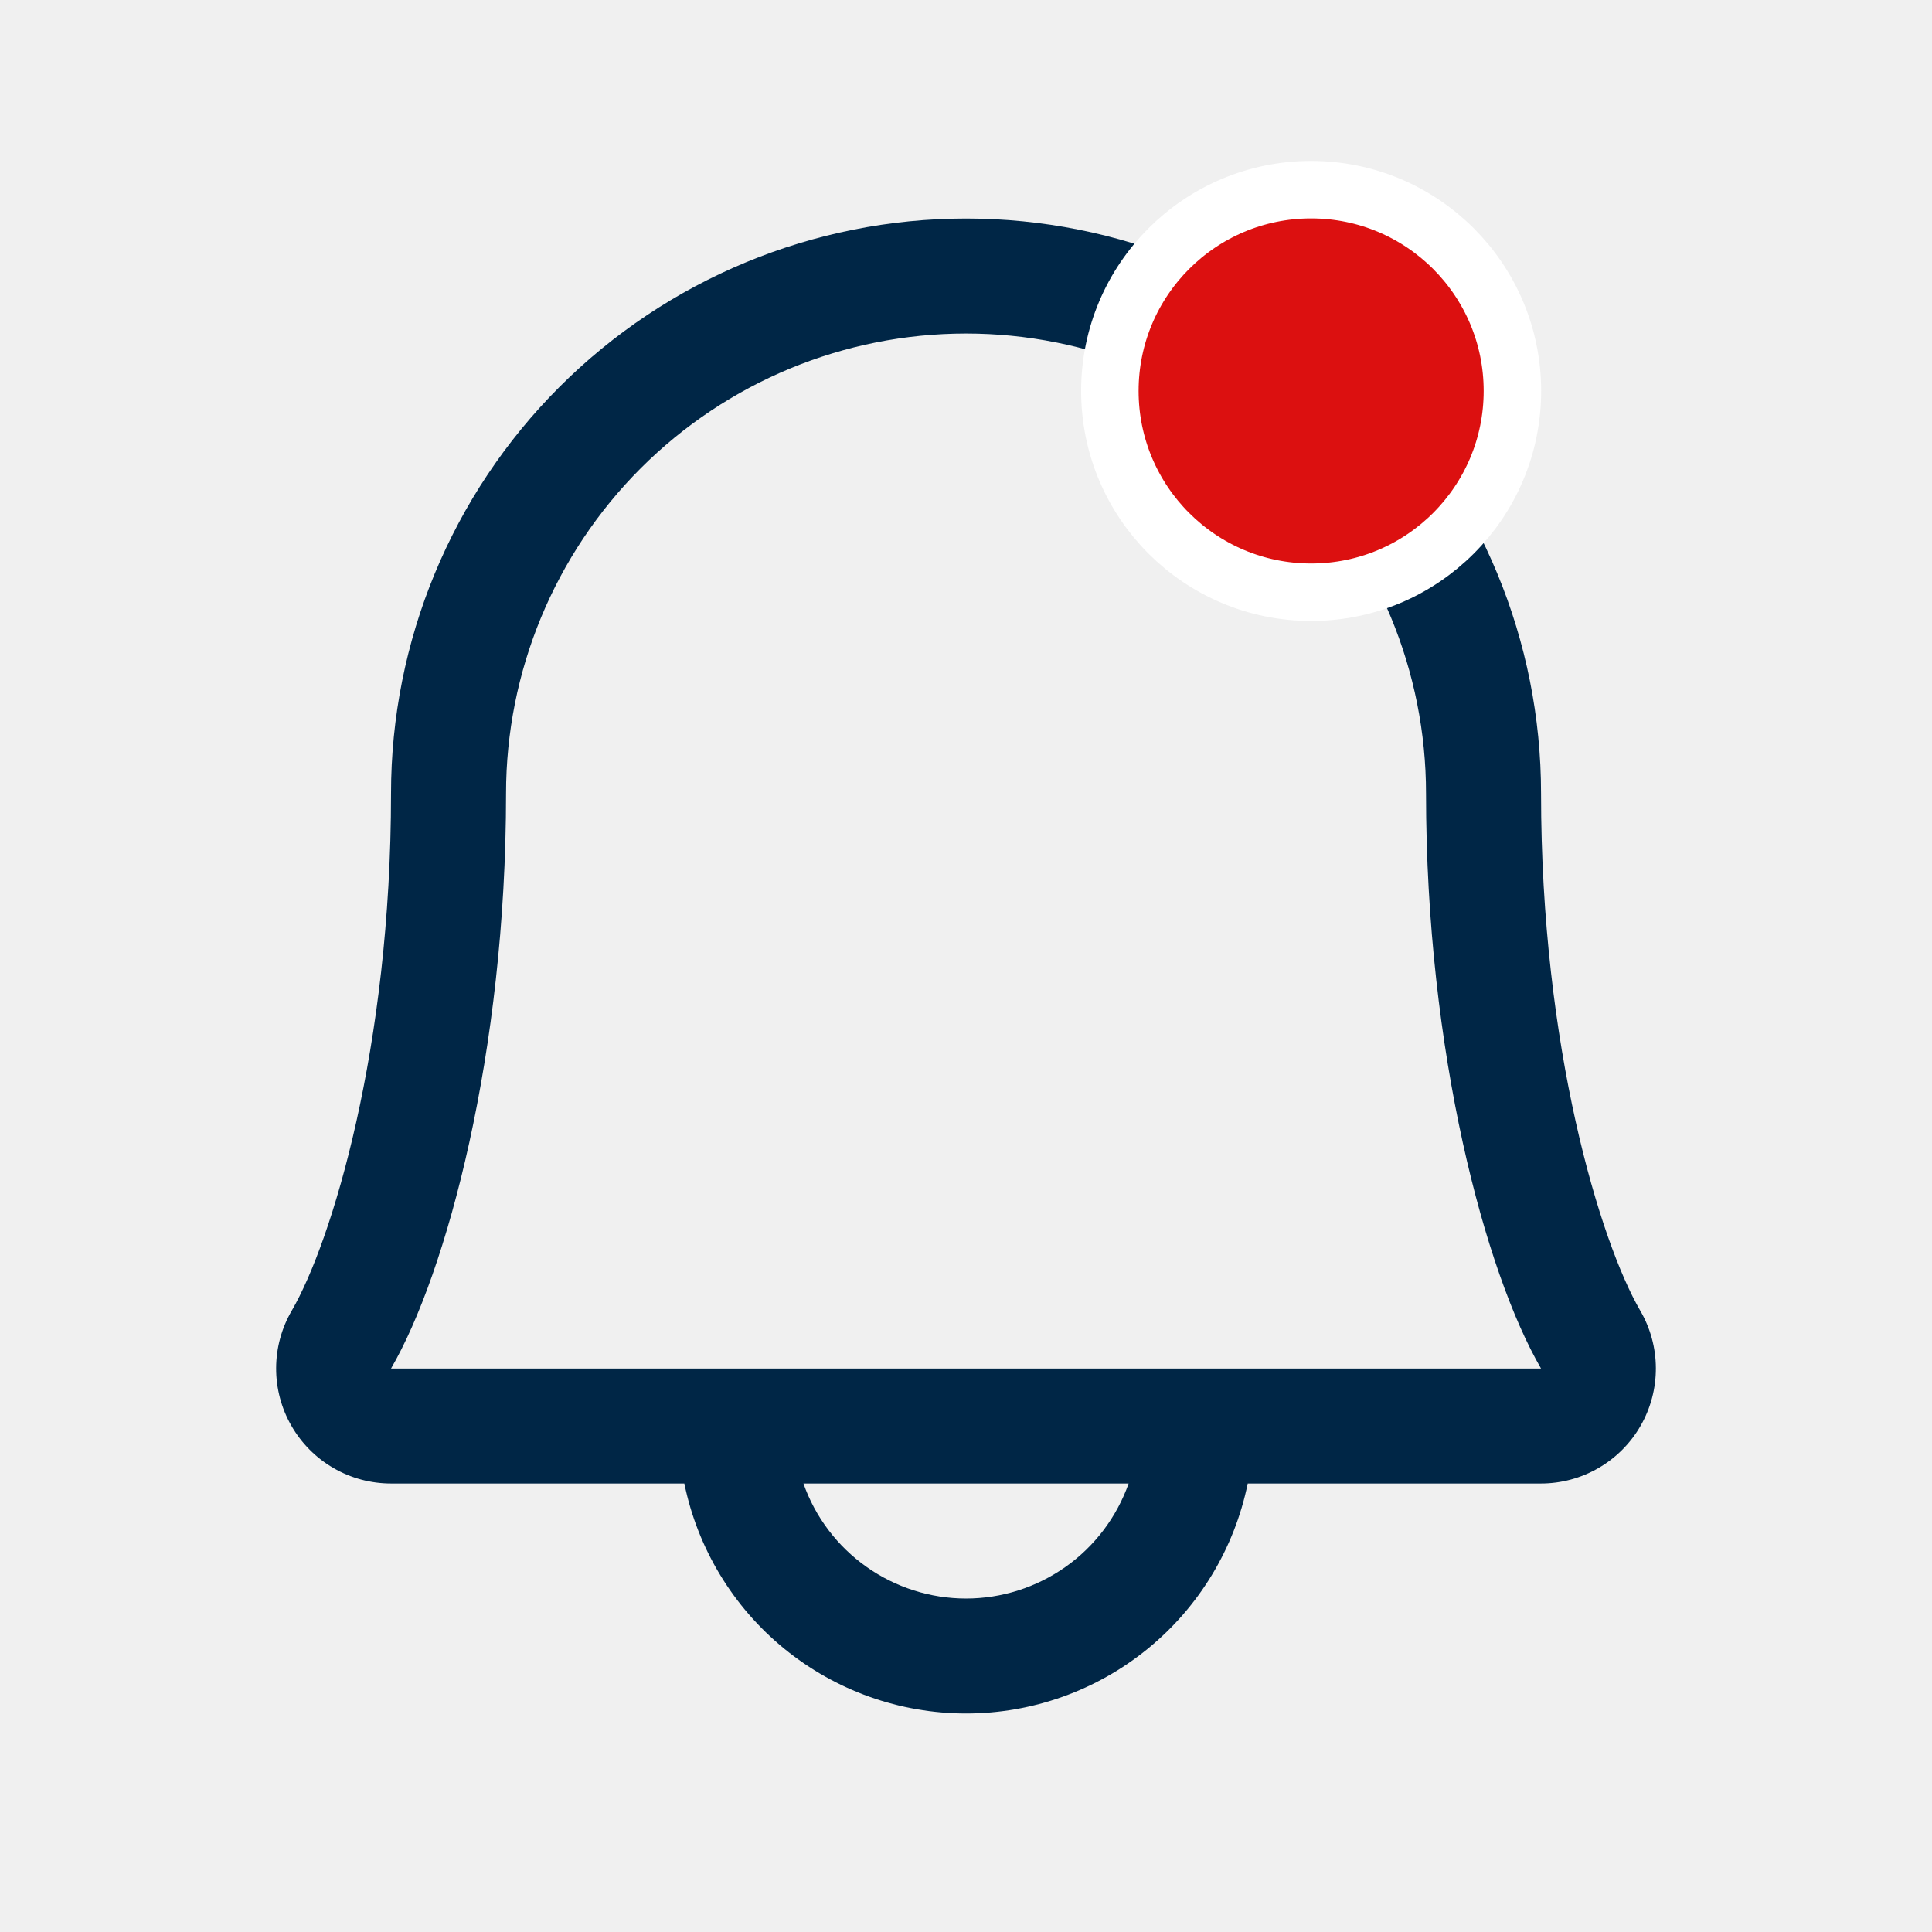
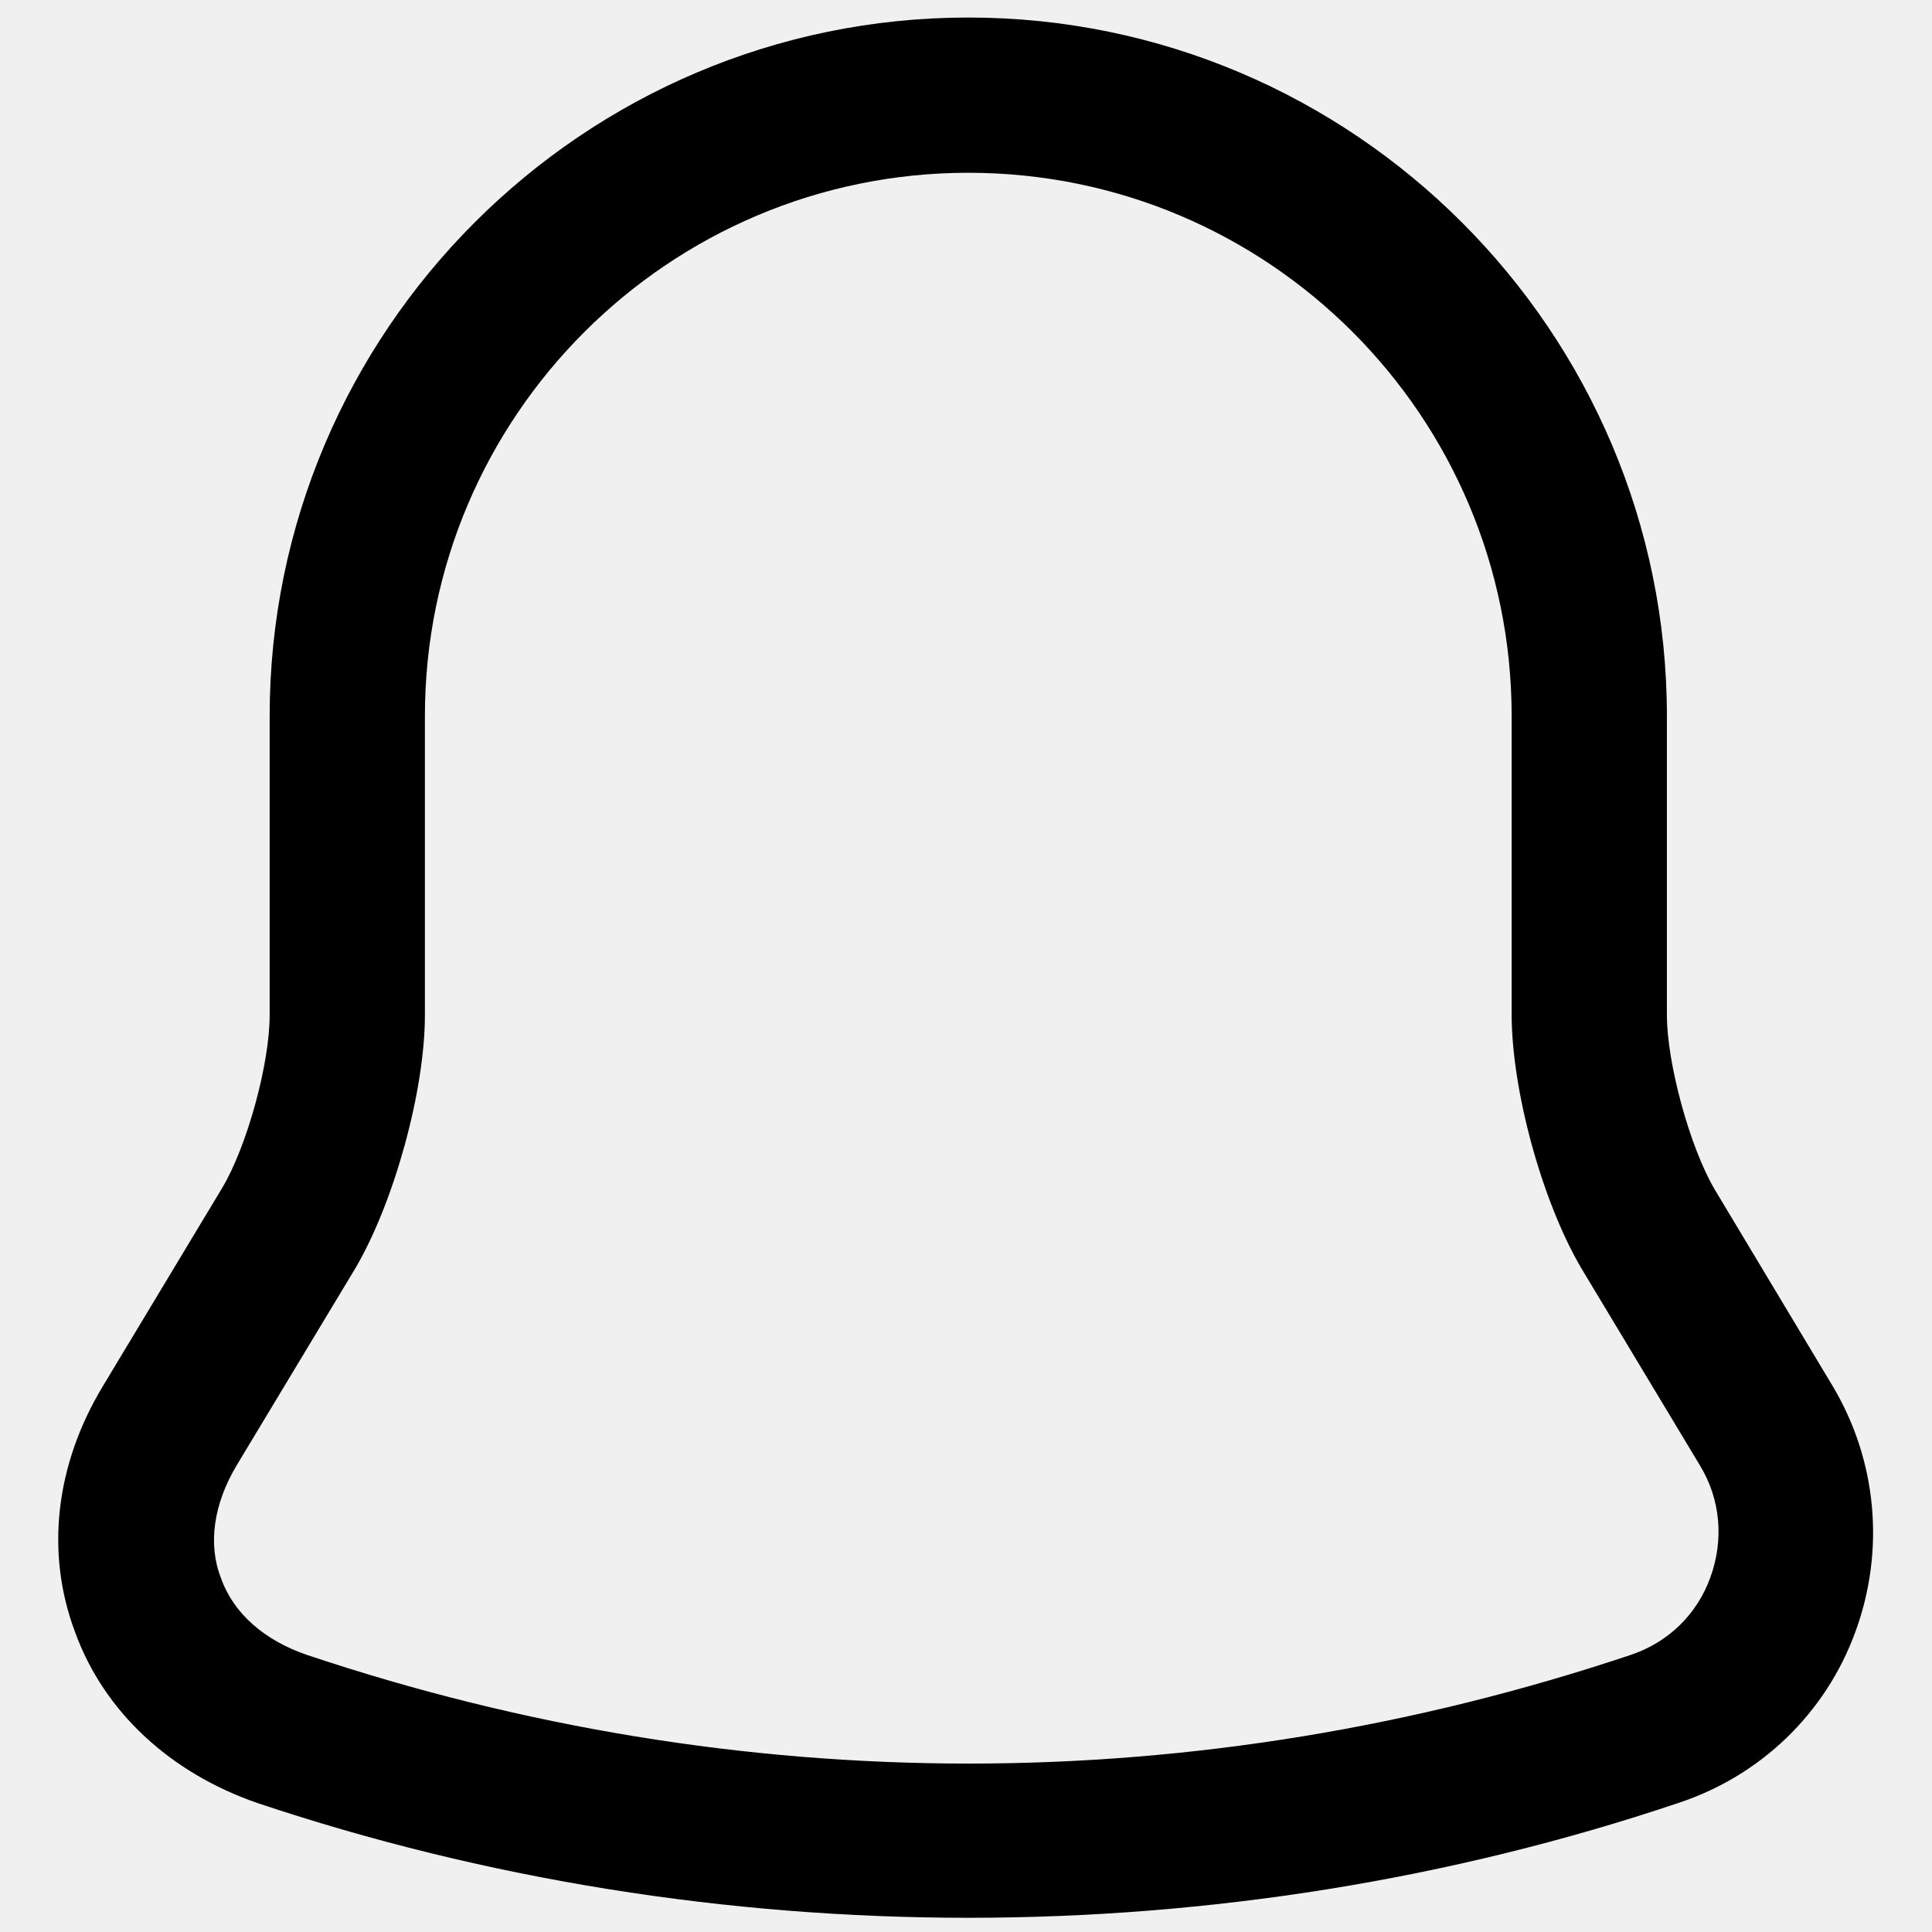
- <svg xmlns="http://www.w3.org/2000/svg" width="28" height="28" viewBox="0 0 28 28" fill="none">
-   <path d="M23.771 18.994C23.193 17.998 22.334 15.181 22.334 11.5C22.334 9.29 21.456 7.171 19.893 5.608C18.33 4.045 16.211 3.167 14.001 3.167C11.79 3.167 9.671 4.045 8.108 5.608C6.545 7.171 5.667 9.29 5.667 11.5C5.667 15.182 4.807 17.998 4.229 18.994C4.081 19.247 4.003 19.535 4.002 19.828C4.001 20.121 4.077 20.409 4.223 20.663C4.369 20.918 4.579 21.129 4.833 21.276C5.086 21.423 5.374 21.5 5.667 21.5H9.918C10.111 22.441 10.622 23.287 11.366 23.894C12.11 24.501 13.04 24.833 14.001 24.833C14.961 24.833 15.892 24.501 16.635 23.894C17.379 23.287 17.89 22.441 18.083 21.5H22.334C22.627 21.5 22.915 21.422 23.168 21.275C23.421 21.128 23.632 20.917 23.777 20.663C23.923 20.409 23.999 20.121 23.998 19.828C23.997 19.535 23.919 19.247 23.771 18.994ZM14.001 23.167C13.484 23.167 12.979 23.006 12.558 22.708C12.136 22.41 11.816 21.988 11.644 21.5H16.357C16.184 21.988 15.865 22.41 15.443 22.708C15.021 23.006 14.517 23.167 14.001 23.167ZM5.667 19.834C6.469 18.454 7.334 15.259 7.334 11.5C7.334 9.732 8.036 8.037 9.286 6.786C10.537 5.536 12.232 4.834 14.001 4.834C15.769 4.834 17.464 5.536 18.715 6.786C19.965 8.037 20.667 9.732 20.667 11.5C20.667 15.255 21.53 18.451 22.334 19.834H5.667Z" fill="#002646" />
-   <circle cx="19.002" cy="5.666" r="2.917" fill="#DC1010" stroke="white" stroke-width="0.833" />
+ <svg xmlns="http://www.w3.org/2000/svg" width="14" height="14" viewBox="0 0 14 14" fill="none">
+   <path d="M7.017 13.897C5.269 13.897 3.522 13.62 1.864 13.065C1.234 12.847 0.754 12.405 0.544 11.827C0.327 11.25 0.402 10.612 0.747 10.042L1.609 8.61C1.789 8.31 1.954 7.71 1.954 7.357V5.19C1.954 2.4 4.227 0.127 7.017 0.127C9.807 0.127 12.079 2.4 12.079 5.19V7.357C12.079 7.702 12.244 8.31 12.424 8.617L13.279 10.042C13.602 10.582 13.662 11.235 13.444 11.827C13.227 12.42 12.754 12.87 12.162 13.065C10.512 13.62 8.764 13.897 7.017 13.897ZM7.017 1.252C4.849 1.252 3.079 3.015 3.079 5.19V7.357C3.079 7.905 2.854 8.715 2.577 9.187L1.714 10.62C1.549 10.897 1.504 11.19 1.602 11.437C1.692 11.692 1.917 11.887 2.224 11.992C5.359 13.042 8.682 13.042 11.817 11.992C12.087 11.902 12.297 11.7 12.394 11.43C12.492 11.16 12.469 10.867 12.319 10.62L11.457 9.187C11.172 8.7 10.954 7.897 10.954 7.35V5.19C10.954 3.015 9.192 1.252 7.017 1.252Z" fill="currentColor" />
</svg>
